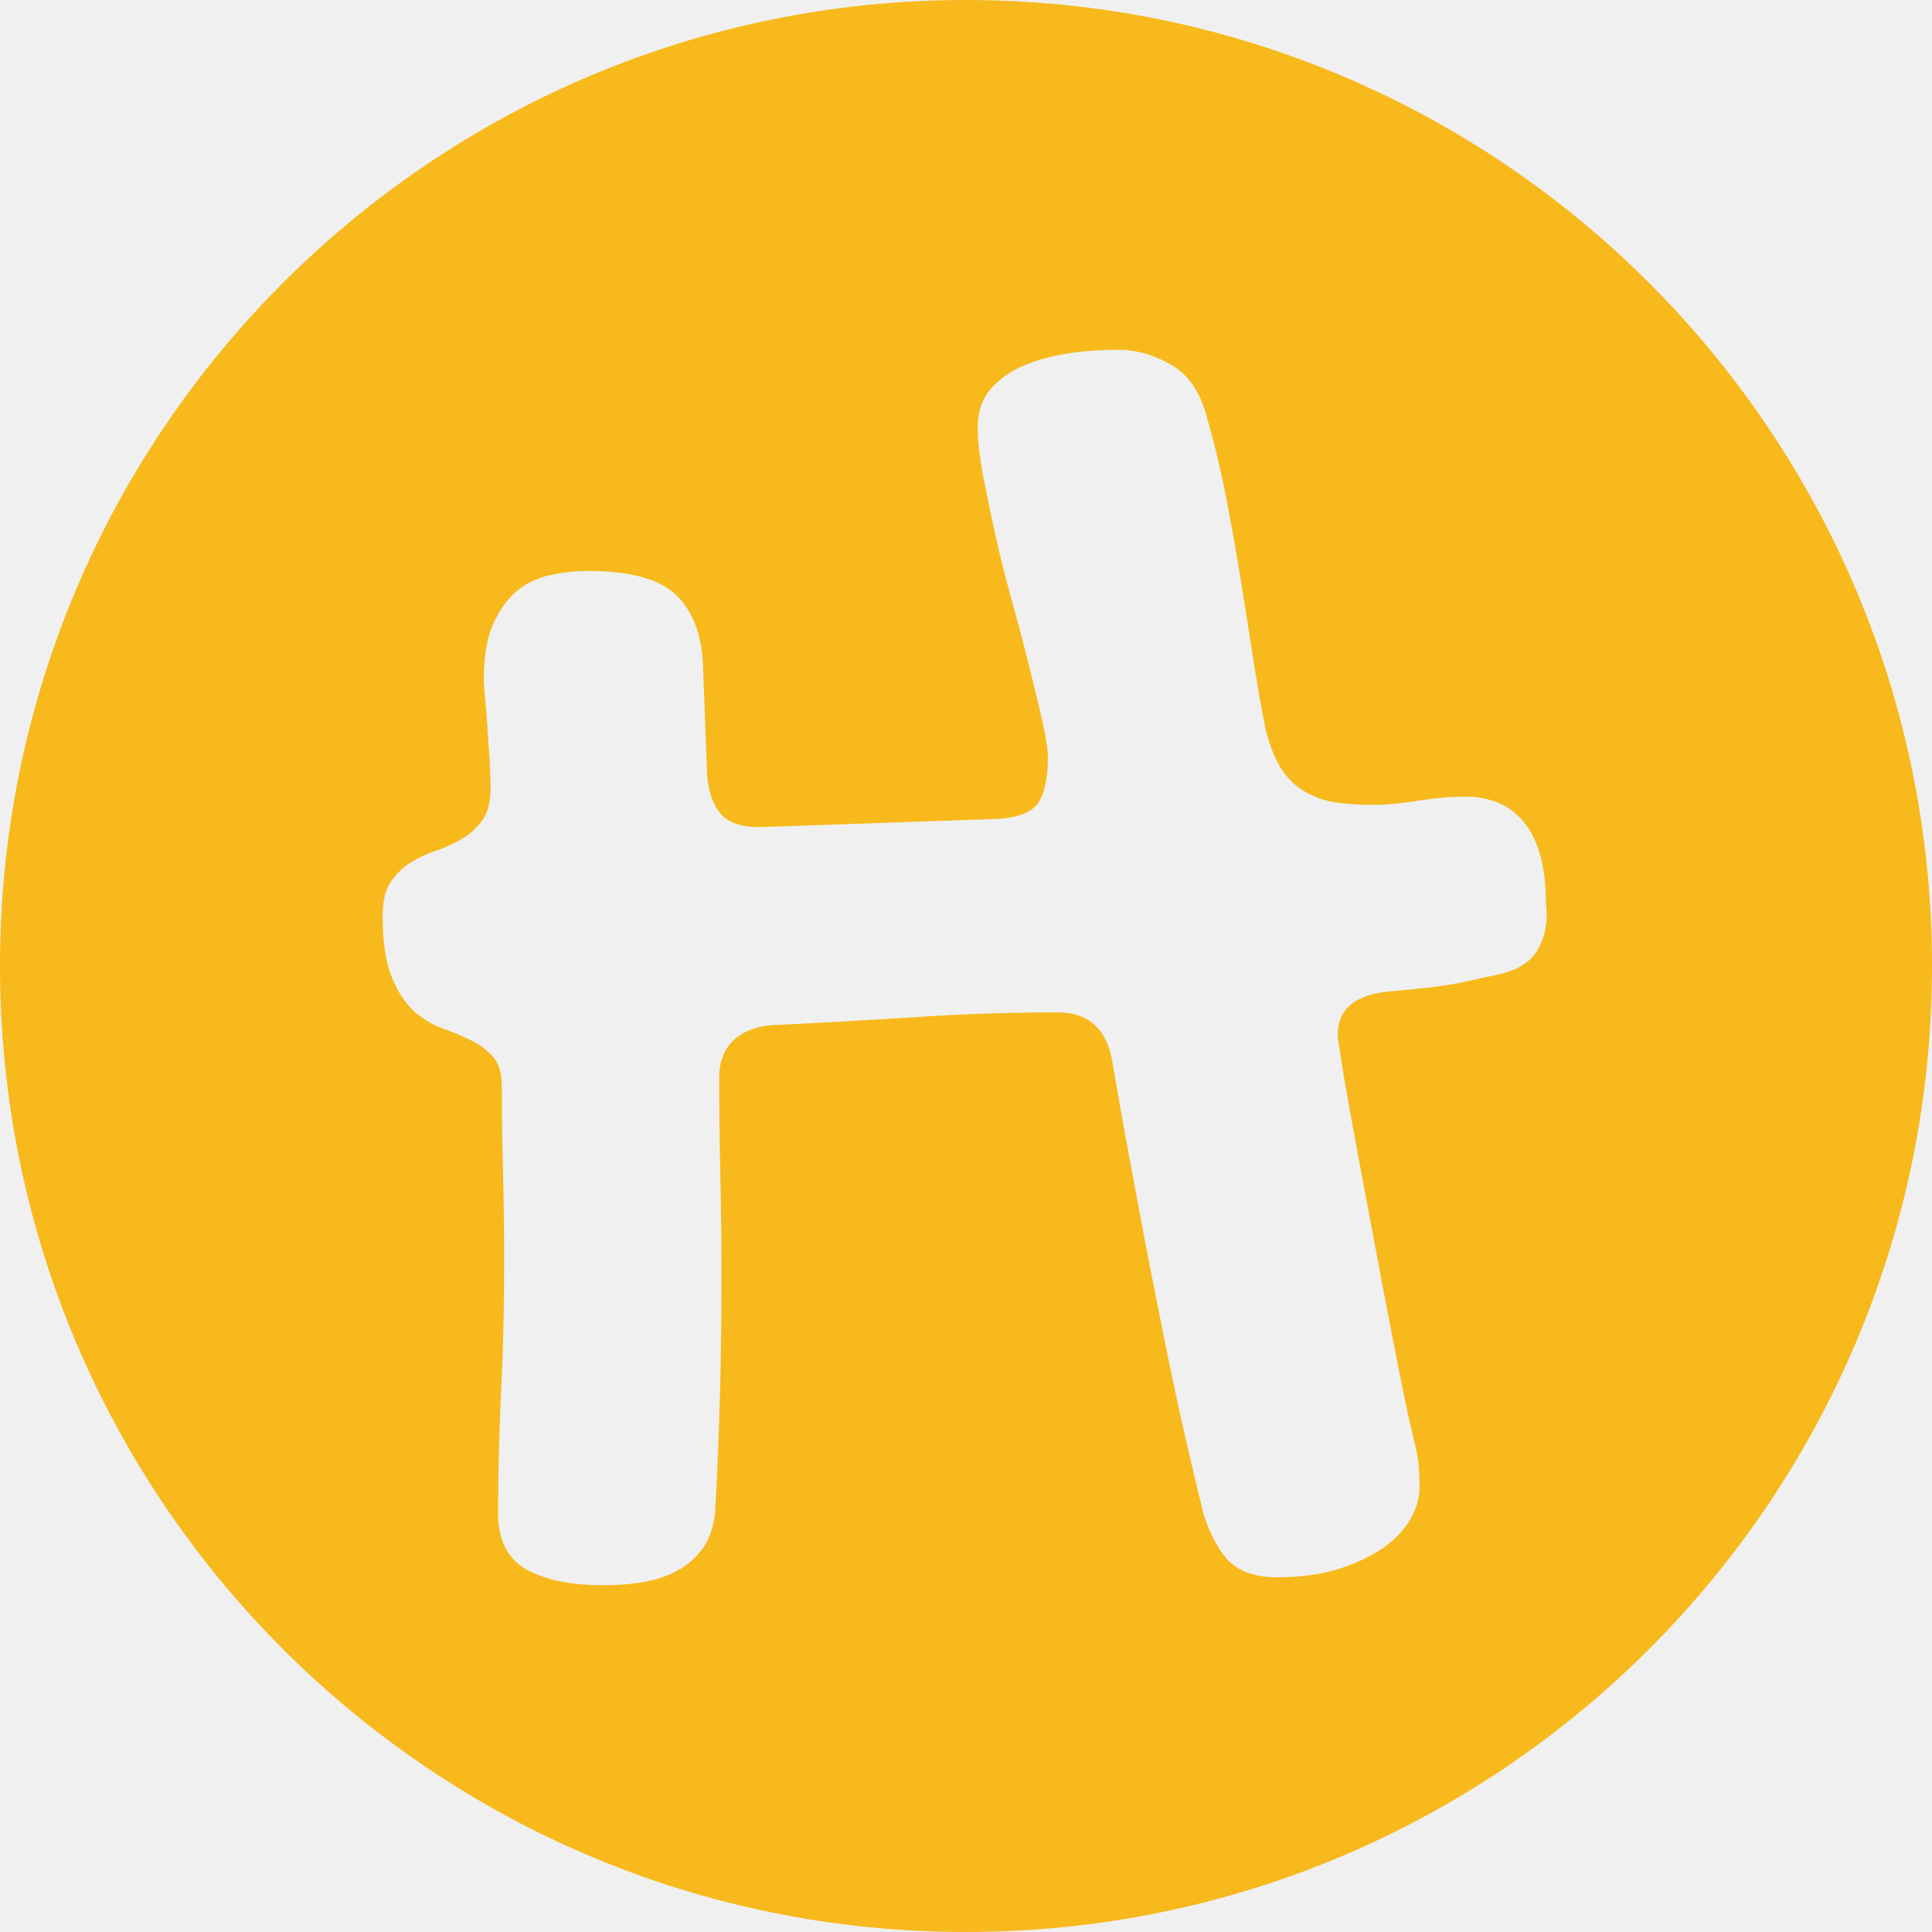
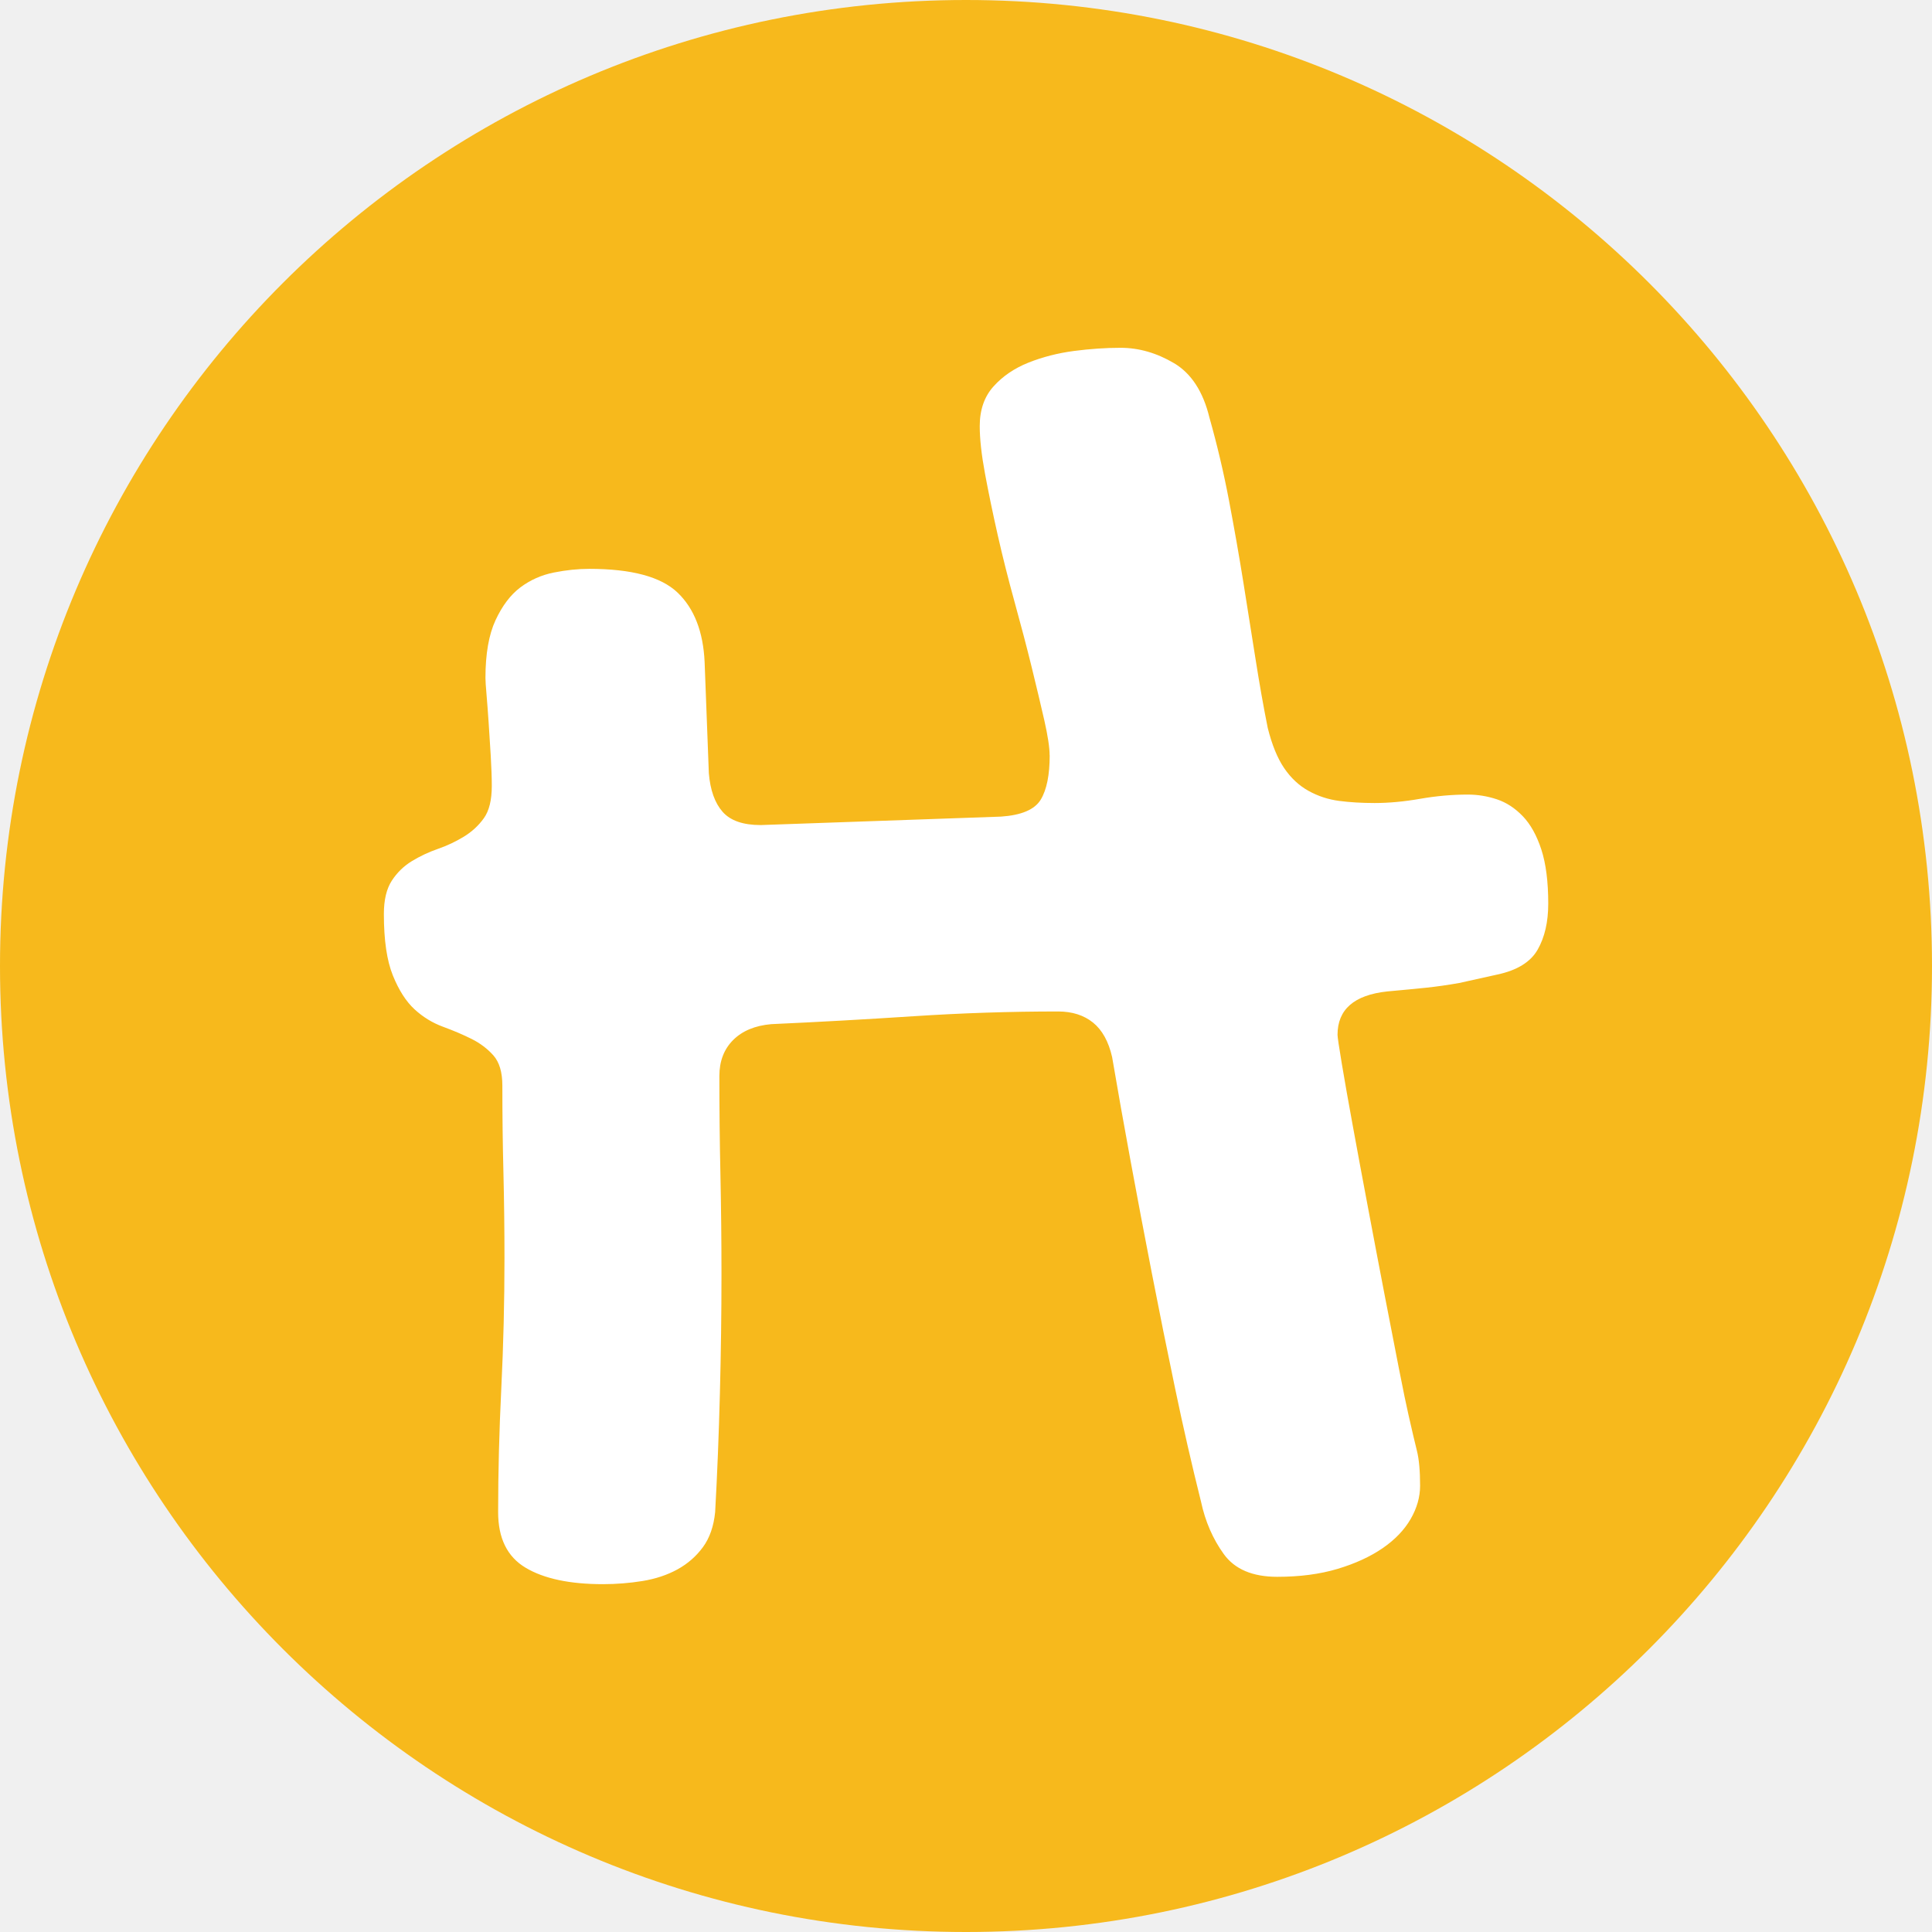
- <svg xmlns="http://www.w3.org/2000/svg" version="1.1" id="图层_1" x="0px" y="0px" viewBox="0 0 512 512" style="enable-background:new 0 0 512 512;" xml:space="preserve">
-   <style type="text/css">
- 	.st0{fill:#EB5C20;}
- 	.st1{fill:#1E5D91;}
- 	.st2{fill:#E29227;}
- 	.st3{fill:#1C9965;}
- 	.st4{fill:#70BA33;}
- 	.st5{fill:#C6224E;}
- 	.st6{fill:#0E0304;}
- 	.st7{fill:#29292C;}
- 	.st8{fill:#B5B5B6;}
- 	.st9{fill:#2E3032;}
- 	.st10{fill:#1A1A1B;}
- 	.st11{fill:#757579;}
- 	.st12{fill:#DF5B23;}
- 	.st13{fill:#221F20;}
- 	.st14{fill:#F1AA43;}
- 	.st15{fill:#EB9326;}
- 	.st16{fill:#EE9F38;}
- 	.st17{fill:#E8891D;}
- 	.st18{fill:#EF9E36;}
- 	.st19{fill:#F9C88E;}
- 	.st20{fill:#CB838E;}
- 	.st21{fill:#F7BF75;}
- 	.st22{fill:#2F2833;}
- 	.st23{fill:#403944;}
- 	.st24{fill-rule:evenodd;clip-rule:evenodd;fill:#CCBCB1;}
- 	.st25{fill-rule:evenodd;clip-rule:evenodd;fill:#393939;}
- 	.st26{fill-rule:evenodd;clip-rule:evenodd;fill:#EF9839;}
- 	.st27{fill-rule:evenodd;clip-rule:evenodd;fill:#EF993A;}
- 	.st28{fill-rule:evenodd;clip-rule:evenodd;fill:#D07A32;}
- 	.st29{fill-rule:evenodd;clip-rule:evenodd;fill:#E1893D;}
- 	.st30{fill-rule:evenodd;clip-rule:evenodd;fill:#E28C38;}
- 	.st31{fill-rule:evenodd;clip-rule:evenodd;fill:#E18B3C;}
- 	.st32{fill-rule:evenodd;clip-rule:evenodd;fill:#DF7F24;}
- 	.st33{fill-rule:evenodd;clip-rule:evenodd;fill:#DDCCC2;}
- 	.st34{fill-rule:evenodd;clip-rule:evenodd;fill:#DF8C38;}
- 	.st35{fill-rule:evenodd;clip-rule:evenodd;fill:#8B5930;}
- 	.st36{fill:#1C5AA8;}
- 	.st37{fill:#FFFFFF;}
- 	.st38{fill:#2156A6;}
- 	.st39{fill:#E7B41E;}
- 	.st40{fill:#298CCD;}
- 	.st41{fill:#123443;}
- 	.st42{fill:#B8266A;}
- 	.st43{fill:#1B4B68;}
- 	.st44{fill:#040000;}
- 	.st45{fill:#1C4157;}
- 	.st46{fill:#4A6894;}
- 	.st47{fill:#343535;}
- 	.st48{fill:#3E5375;}
- 	.st49{fill:#6CAACE;}
- 	.st50{fill:#335C85;}
- 	.st51{fill:#5294B1;}
- 	.st52{fill-rule:evenodd;clip-rule:evenodd;fill:#5255A3;}
- 	.st53{fill-rule:evenodd;clip-rule:evenodd;fill:#2B60AC;}
- 	.st54{fill:#2B60AC;}
- 	.st55{fill:#E8412E;}
- 	.st56{fill:#E83F21;}
- 	.st57{fill:#E33E28;}
- 	.st58{fill:#E84138;}
- 	.st59{fill:#E94526;}
- 	.st60{fill:#E94423;}
- 	.st61{fill:#E9481F;}
- 	.st62{fill:#E94522;}
- 	.st63{fill:#E9461F;}
- 	.st64{fill:#E84236;}
- 	.st65{fill:#E9471E;}
- 	.st66{fill:#E6411D;}
- 	.st67{fill:#E8412F;}
- 	.st68{fill:#132533;}
- 	.st69{fill:url(#SVGID_1_);}
- 	.st70{fill:url(#SVGID_00000162330419295811048370000009580356136952677770_);}
- 	.st71{fill:#CBCFD7;}
- 	.st72{fill:url(#SVGID_00000051366016471787617800000004304775229322323093_);}
- 	.st73{fill:url(#SVGID_00000057136213225506329890000015635072171521876645_);}
- 	.st74{fill:#36B8B7;}
- 	.st75{fill:#3EB4AD;}
- 	.st76{fill:#3AB8B9;}
- 	.st77{fill:#56BAB0;}
- 	.st78{fill:#65BBB2;}
- 	.st79{fill:#32B7B0;}
- 	.st80{fill:#2EB6AE;}
- 	.st81{fill:#48B6BC;}
- 	.st82{fill:#4DB5BD;}
- 	.st83{fill:#3EB4AE;}
- 	.st84{fill:#57BBB1;}
- 	.st85{fill:#060909;}
- 	.st86{fill:#061014;}
- 	.st87{fill:#FAFAFB;}
- 	.st88{fill:#F6F7F7;}
- 	.st89{fill:#F7F7F7;}
- 	.st90{fill:#F6F6F6;}
- 	.st91{fill:#7CB8BD;}
- 	.st92{fill:#3FB5B7;}
- 	.st93{fill:#4DB6B9;}
- 	.st94{fill:#F4F5F5;}
- 	.st95{fill:#F5F5F5;}
- 	.st96{fill:#070505;}
- 	.st97{fill:#F4F3F3;}
- 	.st98{fill:#050202;}
- 	.st99{fill:#71BCBA;}
- 	.st100{fill:#73BBB8;}
- 	.st101{fill:#76BEBC;}
- 	.st102{fill:#83B8B8;}
- 	.st103{fill:#3DB9B5;}
- 	.st104{fill:#40BABA;}
- 	.st105{fill:#36B8B6;}
- 	.st106{fill:#28B6B2;}
- 	.st107{fill:#231815;stroke:#FFFFFF;stroke-width:0.187;stroke-miterlimit:10;}
- 	.st108{fill:#023592;}
- 	.st109{fill-rule:evenodd;clip-rule:evenodd;fill:#60BEA1;}
- 	.st110{fill:#FFFFFF;stroke:#FFFFFF;stroke-width:0.187;stroke-miterlimit:10;}
- 	.st111{fill:#7C2B7F;}
- 	.st112{fill:#752C7F;}
- 	.st113{fill:#EE8753;}
- 	.st114{fill:#F09D47;}
- 	.st115{fill:#EF944D;}
- 	.st116{fill:#EE8C51;}
- 	.st117{fill:#EC795A;}
- 	.st118{fill:#F0984B;}
- 	.st119{fill:#EB715E;}
- 	.st120{fill:#9E2F7F;}
- 	.st121{fill:#AA2E7E;}
- 	.st122{fill:#EC7C5D;}
- 	.st123{fill:#C4337F;}
- 	.st124{fill:#932D7F;}
- 	.st125{fill:#A42F7E;}
- 	.st126{fill:#BD317E;}
- 	.st127{fill:#B8327F;}
- 	.st128{fill:#B2317E;}
- 	.st129{fill:#992D7F;}
- 	.st130{fill:#CA347F;}
- 	.st131{fill:#8C2D7F;}
- 	.st132{fill:#D0357F;}
- 	.st133{fill:#AE307E;}
- 	.st134{fill:#EC765E;}
- 	.st135{fill:#DB377F;}
- 	.st136{fill:#E44676;}
- 	.st137{fill:#862C7E;}
- 	.st138{fill:#E96B64;}
- 	.st139{fill:#D6357F;}
- 	.st140{fill:#E96B62;}
- 	.st141{fill:#E13A80;}
- 	.st142{fill:#E13D7E;}
- 	.st143{fill:#822B7F;}
- 	.st144{fill:#E54D75;}
- 	.st145{fill:#33A2D3;}
- 	.st146{fill:#E3417B;}
- 	.st147{fill:#E65371;}
- 	.st148{fill:#E65B6C;}
- 	.st149{fill:#E96764;}
- 	.st150{fill:#E85F68;}
- 	.st151{fill:#E96366;}
- 	.st152{fill:#EA6F67;}
- 	.st153{fill:#E6566D;}
- 	.st154{fill:#EA6C6C;}
- 	.st155{fill:#E7606E;}
- 	.st156{fill:#EB7563;}
- 	.st157{fill:#EC7C69;}
- 	.st158{fill:#E8687D;}
- 	.st159{fill:#E0EDF7;}
- 	.st160{fill:#E9676E;}
- 	.st161{fill:#E9B536;}
- 	.st162{fill:#864690;}
- 	.st163{fill:#334190;}
- 	.st164{fill:#6A438D;}
- 	.st165{fill:#6B438D;}
- 	.st166{fill:#6B448D;}
- 	.st167{fill:#3A4291;}
- 	.st168{fill:#81458F;}
- 	.st169{fill:#644390;}
- 	.st170{fill:#9E458E;}
- 	.st171{fill:#98468F;}
- 	.st172{fill:#92468F;}
- 	.st173{fill:#8D458F;}
- 	.st174{fill:#9B468F;}
- 	.st175{fill:#90468E;}
- 	.st176{fill:#9C468F;}
- 	.st177{fill:#A3458D;}
- 	.st178{fill:#4E4491;}
- 	.st179{fill:#434291;}
- 	.st180{fill:#534290;}
- 	.st181{fill:#6E4591;}
- 	.st182{fill:#754490;}
- 	.st183{fill:#5F4390;}
- 	.st184{fill:#7B4490;}
- 	.st185{fill:#584390;}
- 	.st186{fill:#594390;}
- 	.st187{fill:#474392;}
- 	.st188{fill:#B3458C;}
- 	.st189{fill:#6A4491;}
- 	.st190{fill:#AE468C;}
- 	.st191{fill:#97458F;}
- 	.st192{fill:#B6468C;}
- 	.st193{fill:#9B458E;}
- 	.st194{fill:#C4468C;}
- 	.st195{fill:#BD478C;}
- 	.st196{fill:#AA468D;}
- 	.st197{fill:#A7468D;}
- 	.st198{fill:#B3468D;}
- 	.st199{fill:#B0458C;}
- 	.st200{fill:#BC468C;}
- 	.st201{fill:#AF458C;}
- 	.st202{fill:#B9468C;}
- 	.st203{fill:#BD468B;}
- 	.st204{fill:#BA468C;}
- 	.st205{enable-background:new    ;}
- 	.st206{fill:#1D1E1D;}
- 	.st207{fill:url(#Fill_1_00000078003688386175664910000015126899452171435658_);}
- 	.st208{fill:url(#Fill_3_00000078028557166144300570000006263267149380316549_);}
- 	.st209{fill:url(#Fill_5_00000083057118783457444640000011783067675737631902_);}
- 	.st210{fill:#1E201F;}
- 	.st211{fill:#3AB9B5;}
- 	.st212{fill:#27B4B0;}
- 	.st213{fill:#009694;}
- 	.st214{fill:#554B9D;}
- 	.st215{clip-path:url(#SVGID_00000182519754365838989160000013605204572370372021_);}
- 	.st216{fill:#070181;}
- 	.st217{fill:#FEC701;}
- 	.st218{fill:#231F8F;}
- 	.st219{fill:#20282A;}
- 	.st220{fill:#060081;}
- 	.st221{fill:#FE8A01;}
- 	.st222{fill:#FE9301;}
- 	.st223{fill:#FE8E02;}
- 	.st224{fill:#FE9800;}
- 	.st225{fill:#FDC303;}
- 	.st226{fill:#FE9106;}
- 	.st227{fill:#FEBD01;}
- 	.st228{fill:#FDB700;}
- 	.st229{fill:#FEC202;}
- 	.st230{fill:#FEB200;}
- 	.st231{fill:#E6FBF8;}
- 	.st232{fill:#94AED1;}
- 	.st233{fill:#C4E6E7;}
- 	.st234{fill:#B6D9E6;}
- 	.st235{fill:#D2F8F4;}
- 	.st236{fill:#AFD0E2;}
- 	.st237{fill:#FED005;}
- 	.st238{fill:#0241A9;}
- 	.st239{fill:#052C9B;}
- 	.st240{fill:#CFF7F4;}
- 	.st241{fill:#93ADD1;}
- 	.st242{fill:#D0F8F4;}
- 	.st243{fill:#E6FBF9;}
- 	.st244{fill:#FDC802;}
- 	.st245{fill:#B0D1E2;}
- 	.st246{fill:#AFD1E2;}
- 	.st247{fill:#ADCEE9;}
- 	.st248{fill:#CDF3FC;}
- 	.st249{fill:#AECFE9;}
- 	.st250{fill:#CDF4F2;}
- 	.st251{fill:#CBF2F1;}
- 	.st252{fill:#FBB61F;}
- 	.st253{fill:#FAAE29;}
- 	.st254{fill:#A3C2DB;}
- 	.st255{fill:#B1D3E3;}
- 	.st256{fill:#C6E0D9;}
- 	.st257{fill:#C5D7E8;}
- 	.st258{fill:#C1E6EC;}
- 	.st259{fill:#A7C8DE;}
- 	.st260{fill:#A7B8D8;}
- 	.st261{fill:#C4DEE9;}
- 	.st262{fill:#9FBDD9;}
- 	.st263{fill:#FE9D01;}
- 	.st264{fill:#FEAF02;}
- 	.st265{fill:#CFF5F1;}
- 	.st266{fill:#0D0884;}
- 	.st267{fill:#CFF6F3;}
- 	.st268{fill:#FEA500;}
- 	.st269{fill:#FEA000;}
- 	.st270{fill:#FEAB01;}
- 	.st271{fill:#738ECF;}
- 	.st272{fill:#062D9C;}
- 	.st273{fill:#728DCF;}
- 	.st274{fill:#FABD15;}
- 	.st275{fill:#FDBF08;}
- 	.st276{fill:#FAB91A;}
- 	.st277{fill:#F9C107;}
- 	.st278{fill:#FFC000;}
- 	.st279{fill-rule:evenodd;clip-rule:evenodd;fill:#FFFFFF;}
- 	.st280{fill:#10B981;}
- 	.st281{fill:#F7B91C;}
- 	.st282{fill:#EF4444;}
- 	.st283{fill:#353535;}
- 	.st284{fill:#171717;}
- 	.st285{fill:#2F49D1;}
- 	.st286{fill:#1E1E1E;}
- 	.st287{fill:#FF0060;}
- 	.st288{fill:#FF6000;}
- 	.st289{fill:#DEFF00;}
- 	.st290{fill:#7EFF00;}
- 	.st291{fill:#1EFF00;}
- 	.st292{fill:#00FF42;}
- 	.st293{fill:#00FFA2;}
- 	.st294{fill:#00FCFF;}
- 	.st295{fill:#00A2FF;}
- 	.st296{fill:#0042FF;}
- 	.st297{fill:#1E00FF;}
- 	.st298{fill:#7E00FF;}
- 	.st299{fill:#DE00FF;}
- 	.st300{fill:#FF00C0;}
- 	.st301{fill:#FF0000;}
- 	.st302{fill:none;stroke:#000000;stroke-width:1;stroke-linejoin:round;stroke-miterlimit:5.774;}
- 	.st303{fill:none;stroke:#000000;stroke-width:1;stroke-miterlimit:5.774;}
- 	.st304{fill:#FF91E4;}
- 	.st305{fill:#FFBA91;}
- 	.st306{fill:#FF9191;}
- 	.st307{fill:#FF91BA;}
- 	.st308{fill:#370070;}
- 	.st309{fill:#620070;}
- 	.st310{fill:#700054;}
- 	.st311{fill:#70002A;}
- 	.st312{fill:#700000;}
- 	.st313{fill:#702A00;}
- 	.st314{fill:#705400;}
- 	.st315{fill:#627000;}
- 	.st316{fill:#377000;}
- 	.st317{fill:#0D7000;}
- 	.st318{fill:#00701D;}
- 	.st319{fill:#007047;}
- 	.st320{fill:#006F70;}
- 	.st321{fill:#004770;}
- 	.st322{fill:#001D70;}
- 	.st323{fill:#0D0070;}
- 	.st324{fill:#F191FF;}
- 	.st325{fill:#C791FF;}
- 	.st326{fill:#9E91FF;}
- 	.st327{fill:#91ADFF;}
- 	.st328{fill:#91D7FF;}
- 	.st329{fill:#91FEFF;}
- 	.st330{fill:#91FFD7;}
- 	.st331{fill:#91FFAD;}
- 	.st332{fill:#9EFF91;}
- 	.st333{fill:#C7FF91;}
- 	.st334{fill:#F1FF91;}
- 	.st335{fill:#FFE491;}
- 	.st336{fill:none;stroke:#000000;stroke-width:1.5;stroke-linejoin:round;stroke-miterlimit:5.774;}
- 	.st337{fill:none;stroke:#000000;stroke-width:1.5;stroke-miterlimit:5.774;}
- 	.st338{fill:#231815;}
- 	.st339{fill:#1A1A1A;}
- 	.st340{fill:#009FE8;}
- 	.st341{fill:#0085D0;}
- 	.st342{fill:#0068B6;}
- 	.st343{fill:#00469B;}
- 	.st344{fill:#1D2087;}
- 	.st345{fill:#5F1985;}
- 	.st346{fill:#910782;}
- 	.st347{fill:#BD0080;}
- 	.st348{fill:#E3007F;}
- 	.st349{fill:#E40069;}
- 	.st350{fill:#E4004F;}
- 	.st351{fill:#E50032;}
- 	.st352{fill:#E50012;}
- 	.st353{fill:#EA6000;}
- 	.st354{fill:#F29600;}
- 	.st355{fill:#FBC600;}
- 	.st356{fill:#FFF000;}
- 	.st357{fill:#CEDA00;}
- 	.st358{fill:#8DC21F;}
- 	.st359{fill:#1EAA39;}
- 	.st360{fill:#009844;}
- 	.st361{fill:#009A6B;}
- 	.st362{fill:#009D95;}
- 	.st363{fill:#009FC0;}
- 	.st364{fill:#0086C2;}
- 	.st365{fill:#0071AE;}
- 	.st366{fill:#005698;}
- 	.st367{fill:#003883;}
- 	.st368{fill:#161573;}
- 	.st369{fill:#4F0B71;}
- 	.st370{fill:#7A006E;}
- 	.st371{fill:#9D006B;}
- 	.st372{fill:#BD006A;}
- 	.st373{fill:#BD0057;}
- 	.st374{fill:#BD0040;}
- 	.st375{fill:#BD0027;}
- 	.st376{fill:#BE0008;}
- 	.st377{fill:#C24E00;}
- 	.st378{fill:#C87D00;}
- 	.st379{fill:#CEA400;}
- 	.st380{fill:#D4C600;}
- 	.st381{fill:#AAB500;}
- 	.st382{fill:#75A215;}
- 	.st383{fill:#138F2E;}
- 	.st384{fill:#008139;}
- 	.st385{fill:#008259;}
- 	.st386{fill:#00837E;}
- 	.st387{fill:#0085A1;}
- 	.st388{fill:#006794;}
- 	.st389{fill:#005586;}
- 	.st390{fill:#003F76;}
- 	.st391{fill:#002566;}
- 	.st392{fill:#080058;}
- 	.st393{fill:#3B0056;}
- 	.st394{fill:#5D0053;}
- 	.st395{fill:#790050;}
- 	.st396{fill:#90004F;}
- 	.st397{fill:#90003F;}
- 	.st398{fill:#8F002C;}
- 	.st399{fill:#8F0015;}
- 	.st400{fill:#900000;}
- 	.st401{fill:#923700;}
- 	.st402{fill:#975C00;}
- 	.st403{fill:#9B7C00;}
- 	.st404{fill:#9F9500;}
- 	.st405{fill:#808800;}
- 	.st406{fill:#567B03;}
- 	.st407{fill:#006E1D;}
- 	.st408{fill:#006428;}
- 	.st409{fill:#006442;}
- 	.st410{fill:#006560;}
- 	.st411{fill:#00677D;}
- 	.st412{fill:#004061;}
- 	.st413{fill:#003257;}
- 	.st414{fill:#00204C;}
- 	.st415{fill:#000640;}
- 	.st416{fill:#000036;}
- 	.st417{fill:#1F0035;}
- 	.st418{fill:#390032;}
- 	.st419{fill:#4E002F;}
- 	.st420{fill:#5F002D;}
- 	.st421{fill:#5E001F;}
- 	.st422{fill:#5E000E;}
- 	.st423{fill:#5E0000;}
- 	.st424{fill:#5D0000;}
- 	.st425{fill:#5F1900;}
- 	.st426{fill:#613600;}
- 	.st427{fill:#644C00;}
- 	.st428{fill:#675E00;}
- 	.st429{fill:#505600;}
- 	.st430{fill:#314D00;}
- 	.st431{fill:#004502;}
- 	.st432{fill:#003F0D;}
- 	.st433{fill:#003F25;}
- 	.st434{fill:#00403B;}
- 	.st435{fill:#00404F;}
- 	.st436{fill:#00459B;}
- 	.st437{fill:#FFFFFF;stroke:#CCCCCC;stroke-width:1.174;}
- 	.st438{fill:#003782;}
- 	.st439{fill:#002465;}
- 	.st440{fill:#000540;}
- 	.st441{fill-rule:evenodd;clip-rule:evenodd;fill:#FAFAFA;}
- 	.st442{fill-rule:evenodd;clip-rule:evenodd;fill:#F5F5F5;}
- 	.st443{fill-rule:evenodd;clip-rule:evenodd;fill:#EEEEEE;}
- 	.st444{fill-rule:evenodd;clip-rule:evenodd;fill:#E0E0E0;}
- 	.st445{fill-rule:evenodd;clip-rule:evenodd;fill:#BDBDBD;}
- 	.st446{fill-rule:evenodd;clip-rule:evenodd;fill:#9E9E9E;}
- 	.st447{fill-rule:evenodd;clip-rule:evenodd;fill:#757575;}
- 	.st448{fill-rule:evenodd;clip-rule:evenodd;fill:#616161;}
- 	.st449{fill-rule:evenodd;clip-rule:evenodd;fill:#424242;}
- 	.st450{fill-rule:evenodd;clip-rule:evenodd;fill:#212121;}
- 	.st451{fill:#1F1C1D;}
- 	.st452{fill:#504E4E;}
- 	.st453{fill:#373536;}
- 	.st454{fill:#686767;}
- 	.st455{fill:#2B2929;}
- 	.st456{fill:#747474;}
- 	.st457{fill:#444242;}
- 	.st458{fill:#5C5B5B;}
- 	.st459{fill:#393536;}
- 	.st460{fill:#9C9A9B;}
- 	.st461{fill:#6A6868;}
- 	.st462{fill:#CDCDCD;}
- 	.st463{fill:#514F4F;}
- 	.st464{fill:#E6E6E6;}
- 	.st465{fill:#838182;}
- 	.st466{fill:#B5B3B4;}
- 	.st467{fill:#060203;}
- 	.st468{fill:#030102;}
- 	.st469{fill:#040202;}
- 	.st470{fill:#010101;}
- 	.st471{fill:#040203;}
- 	.st472{fill:#010000;}
- 	.st473{fill:#020101;}
- 	.st474{fill:#070304;}
- 	.st475{fill:none;}
- 	.st476{fill-rule:evenodd;clip-rule:evenodd;fill:#B5B5B6;}
- 	.st477{fill:#DE5924;}
- 	.st478{fill:#D35A27;}
- 	.st479{fill:#09AEE8;}
- 	.st480{fill:#8F3A97;}
- 	.st481{fill:#E6359D;}
- 	.st482{fill:#F15E2B;}
- 	.st483{fill:#F4A61E;}
- 	.st484{fill:#F4CD1E;}
- 	.st485{fill-rule:evenodd;clip-rule:evenodd;fill:#010101;}
- 	.st486{fill-rule:evenodd;clip-rule:evenodd;fill:#F5C701;}
- 	.st487{fill-rule:evenodd;clip-rule:evenodd;fill:#FFC000;}
- 	.st488{fill:none;stroke:#000000;stroke-width:6;stroke-linecap:round;stroke-linejoin:round;stroke-miterlimit:10;}
- 	.st489{fill-rule:evenodd;clip-rule:evenodd;fill:#1EAA39;}
- 	.st490{fill:#F7931A;}
- 	.st491{fill:#E0E0E0;}
- 	.st492{fill:#343434;}
- 	.st493{fill:#8C8C8C;}
- 	.st494{fill:#3C3C3B;}
- 	.st495{fill:#141414;}
- 	.st496{fill:#393939;}
- 	.st497{fill-rule:evenodd;clip-rule:evenodd;fill:#50AF95;}
- 	.st498{fill:#2775CA;}
- 	.st499{fill:#F0B90B;stroke:#F0B90B;}
- 	.st500{fill-rule:evenodd;clip-rule:evenodd;fill:#F0B90B;}
- 	.st501{fill:#F5AC37;}
- 	.st502{fill:#FEFEFD;}
- 	.st503{fill:#222222;}
- 	.st504{fill:#535353;}
- 	.st505{fill:#424242;}
- 	.st506{fill:#646464;}
- 	.st507{fill:#ADADAD;}
- 	.st508{fill:#7A7A7A;}
- 	.st509{fill:#919191;}
- 	.st510{fill:#CBCBCB;}
- 	.st511{fill:#161616;}
- 	.st512{fill:#151515;}
- 	.st513{fill:#3C3C3C;}
- 	.st514{fill:#3A3A3A;}
- 	.st515{fill:#6B6B6B;}
- 	.st516{fill:#A7A7A7;}
- 	.st517{fill:#6E6E6E;}
- 	.st518{fill:#A1A1A1;}
- 	.st519{fill:#FDFDFD;}
- 	.st520{fill:#EBB228;}
- 	.st521{fill:#0030D4;}
- 	.st522{fill:#21242A;}
- 	.st523{fill:#004FFF;}
- 	.st524{fill:#212121;}
- 	.st525{fill:#CBFF00;}
- 	.st526{fill:#F3B919;}
- 	.st527{fill:#5551FF;}
- 	.st528{fill:#0A0A0A;}
- </style>
-   <g>
- </g>
-   <path class="st281" d="M256,0C114.6,0,0,114.6,0,256s114.6,256,256,256s256-114.6,256-256S397.4,0,256,0z M407.5,251.7  c-1.9,3.3-5.4,5.5-10.7,6.6l-10.1,2.2c-3.2,0.6-6.1,1-8.8,1.3c-2.7,0.3-6.1,0.6-10.2,1c-8.8,0.9-13.2,4.8-13.2,11.5  c0,0.6,0.4,3.1,1.1,7.6c0.7,4.5,1.7,10.1,2.9,16.7c1.2,6.6,2.6,13.9,4.1,21.9c1.5,8,2.9,15.6,4.3,22.9c1.4,7.3,2.7,13.8,3.8,19.5  c1.1,5.7,2,9.8,2.5,12.2c0.9,4.1,1.7,7.3,2.2,9.5s0.8,5.3,0.8,9.3c0,3-0.8,5.9-2.5,8.8c-1.7,2.9-4.2,5.5-7.4,7.7  c-3.3,2.2-7.3,4.1-11.9,5.5c-4.7,1.4-10,2.1-16,2.1c-6.5,0-11.3-2-14.2-6c-2.9-4-4.9-8.6-6-13.9c-2.4-9.7-4.7-19.7-6.9-30  c-2.2-10.3-4.2-20.5-6.2-30.6c-2-10.1-3.8-20-5.6-29.6c-1.8-9.6-3.4-18.8-4.9-27.6c-0.9-4.1-2.6-7.2-5-9.1c-2.4-2-5.5-2.9-9.3-2.9  c-12.7,0-25.5,0.4-38.3,1.3c-12.8,0.8-25.4,1.5-37.7,2.1c-4.3,0.4-7.7,1.8-10.1,4.2c-2.4,2.4-3.6,5.6-3.6,9.5  c0,8.8,0.1,17.5,0.3,26.1c0.2,8.6,0.3,17.4,0.3,26.4c0,10.3-0.1,20.9-0.4,31.7c-0.3,10.8-0.7,21.3-1.3,31.4  c-0.4,3.7-1.5,6.8-3.2,9.3c-1.8,2.4-4,4.4-6.7,5.9c-2.7,1.5-5.8,2.5-9.3,3.1c-3.5,0.6-7,0.8-10.5,0.8c-8.8,0-15.6-1.5-20.5-4.3  c-4.9-2.9-7.3-7.8-7.3-14.7c0-10.5,0.3-21.4,0.8-32.8c0.6-11.4,0.8-22.9,0.8-34.5c0-7.9-0.1-15.5-0.3-22.9c-0.2-7.4-0.3-15-0.3-22.9  c0-3.6-0.8-6.2-2.4-8c-1.6-1.8-3.5-3.2-5.8-4.3c-2.2-1.1-4.8-2.2-7.6-3.2c-2.8-1-5.3-2.6-7.6-4.6c-2.2-2.1-4.2-5-5.8-9  c-1.6-3.9-2.4-9.4-2.4-16.3c0-3.7,0.7-6.7,2.1-8.8c1.4-2.1,3.2-3.9,5.3-5.2c2.1-1.3,4.4-2.4,6.9-3.2c2.4-0.8,4.7-1.9,6.9-3.2  c2.1-1.3,3.9-2.9,5.3-4.9c1.4-2,2.1-4.8,2.1-8.6c0-2.2-0.1-4.9-0.3-8c-0.2-3.1-0.4-6-0.6-8.8c-0.2-2.8-0.4-5.3-0.6-7.4  c-0.2-2.1-0.3-3.6-0.3-4.3c0-6.4,0.9-11.5,2.7-15.3c1.8-3.8,4-6.7,6.6-8.7c2.6-2,5.6-3.3,8.8-3.9c3.3-0.7,6.4-1,9.4-1  c11.2,0,19,2.1,23.4,6.3c4.4,4.2,6.8,10.3,7.2,18.4l1.1,29.5c0.4,4.5,1.6,7.9,3.6,10.2c2.1,2.3,5.4,3.5,10.1,3.5l63.7-2.2  c5.4-0.4,8.9-1.9,10.5-4.5c1.6-2.6,2.4-6.5,2.4-11.8c0-2.1-0.5-5.1-1.4-9.3c-0.9-4.1-2.1-8.8-3.4-14.2c-1.3-5.3-2.8-11-4.5-17.1  c-1.7-6.1-3.2-12-4.5-17.8c-1.3-5.8-2.4-11.2-3.4-16.3c-0.9-5-1.4-9.3-1.4-12.6c0-4.3,1.2-7.8,3.6-10.5c2.4-2.7,5.5-4.8,9.3-6.3  c3.7-1.5,7.8-2.5,12.1-3.1c4.3-0.6,8.4-0.8,12.3-0.8c4.9,0,9.6,1.4,14.2,4.1c4.6,2.7,7.7,7.5,9.4,14.4c2.1,7.3,3.8,14.6,5.2,22  c1.4,7.4,2.7,14.6,3.8,21.6s2.2,13.8,3.2,20.3c1,6.5,2.1,12.6,3.2,18.2c1.1,4.5,2.6,8,4.3,10.7c1.8,2.6,3.9,4.6,6.5,6  c2.5,1.4,5.2,2.3,8.1,2.7c2.9,0.4,6,0.6,9.4,0.6c3.7,0,7.8-0.4,12.1-1.1c4.3-0.7,8.5-1.1,12.6-1.1c2.6,0,5.2,0.4,7.7,1.3  c2.5,0.8,4.8,2.3,6.9,4.5c2.1,2.2,3.7,5.1,4.9,8.8c1.2,3.7,1.8,8.5,1.8,14.3C410.3,244.3,409.4,248.4,407.5,251.7z" />
+ <svg xmlns="http://www.w3.org/2000/svg" id="_图层_1" data-name="图层 1" viewBox="0 0 512 512">
+   <defs>
+     <style>
+       .cls-1 {
+         fill: #f7b91c;
+       }
+ 
+       .cls-2 {
+         fill: #fff;
+       }
+     </style>
+   </defs>
+   <circle class="cls-1" cx="256" cy="256" r="256" />
+   <path class="cls-2" d="M278.16,200.17c0-2.06-.47-5.14-1.4-9.26-.94-4.11-2.06-8.84-3.37-14.17-1.31-5.33-2.81-11.03-4.49-17.11-1.68-6.08-3.18-12.02-4.49-17.81-1.31-5.8-2.43-11.22-3.37-16.27-.94-5.05-1.4-9.26-1.4-12.62,0-4.3,1.21-7.81,3.65-10.52,2.43-2.71,5.51-4.81,9.26-6.31,3.74-1.49,7.76-2.52,12.06-3.09,4.3-.56,8.42-.84,12.34-.84,4.86,0,9.58,1.36,14.17,4.07,4.58,2.71,7.72,7.53,9.4,14.45,2.06,7.29,3.79,14.64,5.19,22.02,1.4,7.39,2.67,14.59,3.79,21.6,1.12,7.01,2.2,13.8,3.23,20.34,1.03,6.55,2.1,12.62,3.23,18.24,1.12,4.49,2.57,8.04,4.35,10.66,1.78,2.62,3.93,4.63,6.45,6.03,2.52,1.4,5.23,2.29,8.14,2.67,2.9,.38,6.03,.56,9.4,.56,3.74,0,7.76-.37,12.06-1.12,4.3-.75,8.51-1.12,12.62-1.12,2.62,0,5.19,.42,7.72,1.26,2.52,.84,4.81,2.34,6.87,4.49,2.06,2.15,3.69,5.1,4.91,8.84,1.21,3.74,1.82,8.51,1.82,14.31,0,4.87-.94,8.93-2.81,12.2-1.87,3.27-5.43,5.47-10.66,6.59l-10.1,2.24c-3.18,.56-6.13,.98-8.84,1.26-2.71,.28-6.13,.61-10.24,.98-8.79,.94-13.19,4.77-13.19,11.5,0,.56,.37,3.09,1.12,7.57,.75,4.49,1.73,10.06,2.95,16.69,1.21,6.64,2.57,13.94,4.07,21.88,1.49,7.95,2.95,15.57,4.35,22.86,1.4,7.29,2.67,13.8,3.79,19.5,1.12,5.71,1.96,9.78,2.52,12.2,.93,4.12,1.68,7.29,2.24,9.54,.56,2.24,.84,5.33,.84,9.26,0,2.99-.84,5.94-2.52,8.84-1.68,2.9-4.16,5.47-7.43,7.72-3.27,2.24-7.25,4.07-11.92,5.47-4.68,1.4-10.01,2.1-15.99,2.1-6.55,0-11.27-2.01-14.17-6.03-2.9-4.02-4.91-8.65-6.03-13.89-2.43-9.72-4.73-19.73-6.87-30.02-2.15-10.28-4.21-20.48-6.17-30.58-1.96-10.1-3.84-19.96-5.61-29.6-1.78-9.63-3.41-18.84-4.91-27.63-.94-4.11-2.62-7.15-5.05-9.12-2.43-1.96-5.52-2.95-9.26-2.95-12.72,0-25.49,.42-38.29,1.26-12.81,.84-25.39,1.54-37.73,2.1-4.3,.38-7.67,1.78-10.1,4.21-2.43,2.43-3.65,5.61-3.65,9.54,0,8.79,.09,17.49,.28,26.09,.18,8.6,.28,17.39,.28,26.37,0,10.29-.14,20.86-.42,31.7-.28,10.85-.7,21.32-1.26,31.42-.38,3.74-1.45,6.83-3.23,9.26-1.78,2.43-4.02,4.39-6.73,5.89-2.71,1.49-5.8,2.52-9.26,3.09-3.46,.56-6.97,.84-10.52,.84-8.79,0-15.62-1.45-20.48-4.35-4.87-2.9-7.29-7.81-7.29-14.73,0-10.47,.28-21.41,.84-32.82,.56-11.41,.84-22.91,.84-34.51,0-7.86-.1-15.47-.28-22.86-.19-7.39-.28-15.01-.28-22.86,0-3.55-.8-6.22-2.38-8-1.59-1.78-3.51-3.23-5.75-4.35-2.24-1.12-4.77-2.2-7.57-3.23-2.81-1.03-5.33-2.57-7.57-4.63-2.24-2.06-4.16-5.05-5.75-8.98-1.59-3.93-2.38-9.35-2.38-16.27,0-3.74,.7-6.68,2.1-8.84,1.4-2.15,3.18-3.88,5.33-5.19,2.15-1.31,4.44-2.38,6.87-3.23,2.43-.84,4.72-1.92,6.87-3.23,2.15-1.31,3.93-2.95,5.33-4.91,1.4-1.96,2.1-4.81,2.1-8.56,0-2.24-.1-4.91-.28-8-.19-3.09-.38-6.03-.56-8.84-.19-2.81-.38-5.28-.56-7.43-.19-2.15-.28-3.6-.28-4.35,0-6.36,.89-11.45,2.67-15.29,1.78-3.83,3.97-6.73,6.59-8.7,2.62-1.96,5.56-3.27,8.84-3.93,3.27-.65,6.4-.98,9.4-.98,11.22,0,19.03,2.1,23.43,6.31,4.39,4.21,6.78,10.34,7.15,18.38l1.12,29.46c.37,4.49,1.59,7.9,3.65,10.24,2.06,2.34,5.42,3.51,10.1,3.51l63.68-2.24c5.42-.37,8.93-1.87,10.52-4.49,1.59-2.62,2.38-6.54,2.38-11.78Z" />
</svg>
